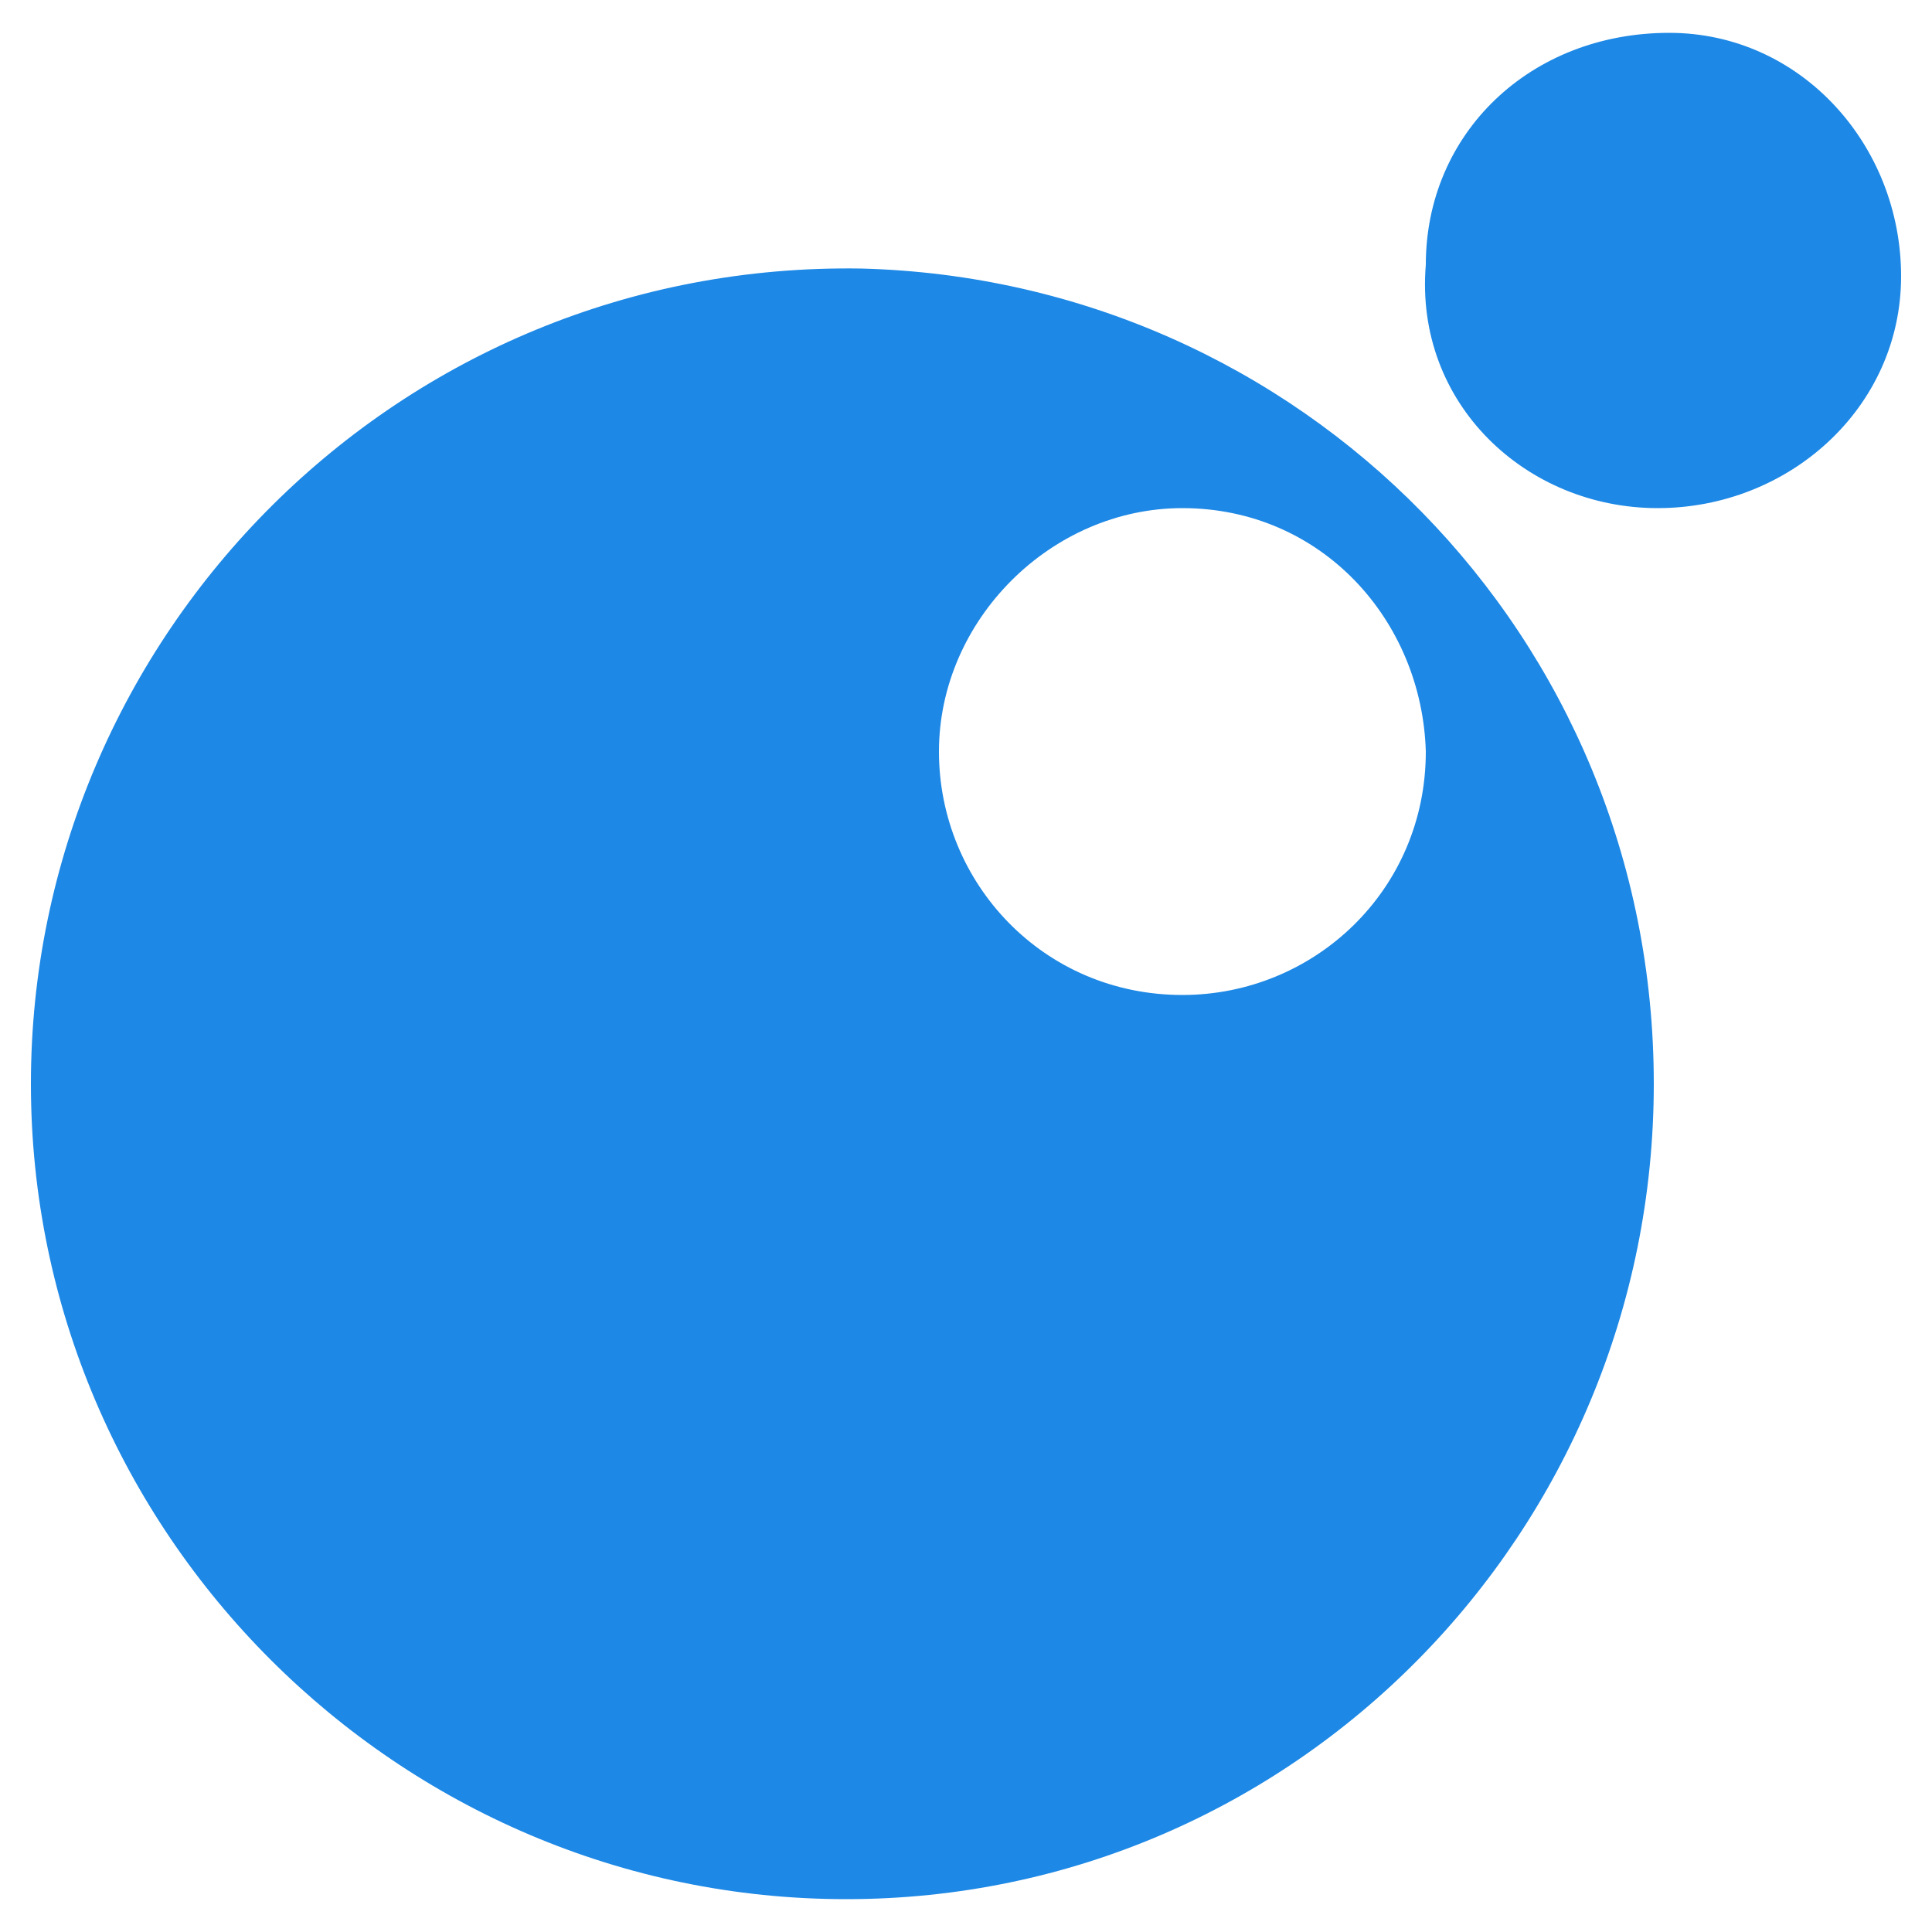
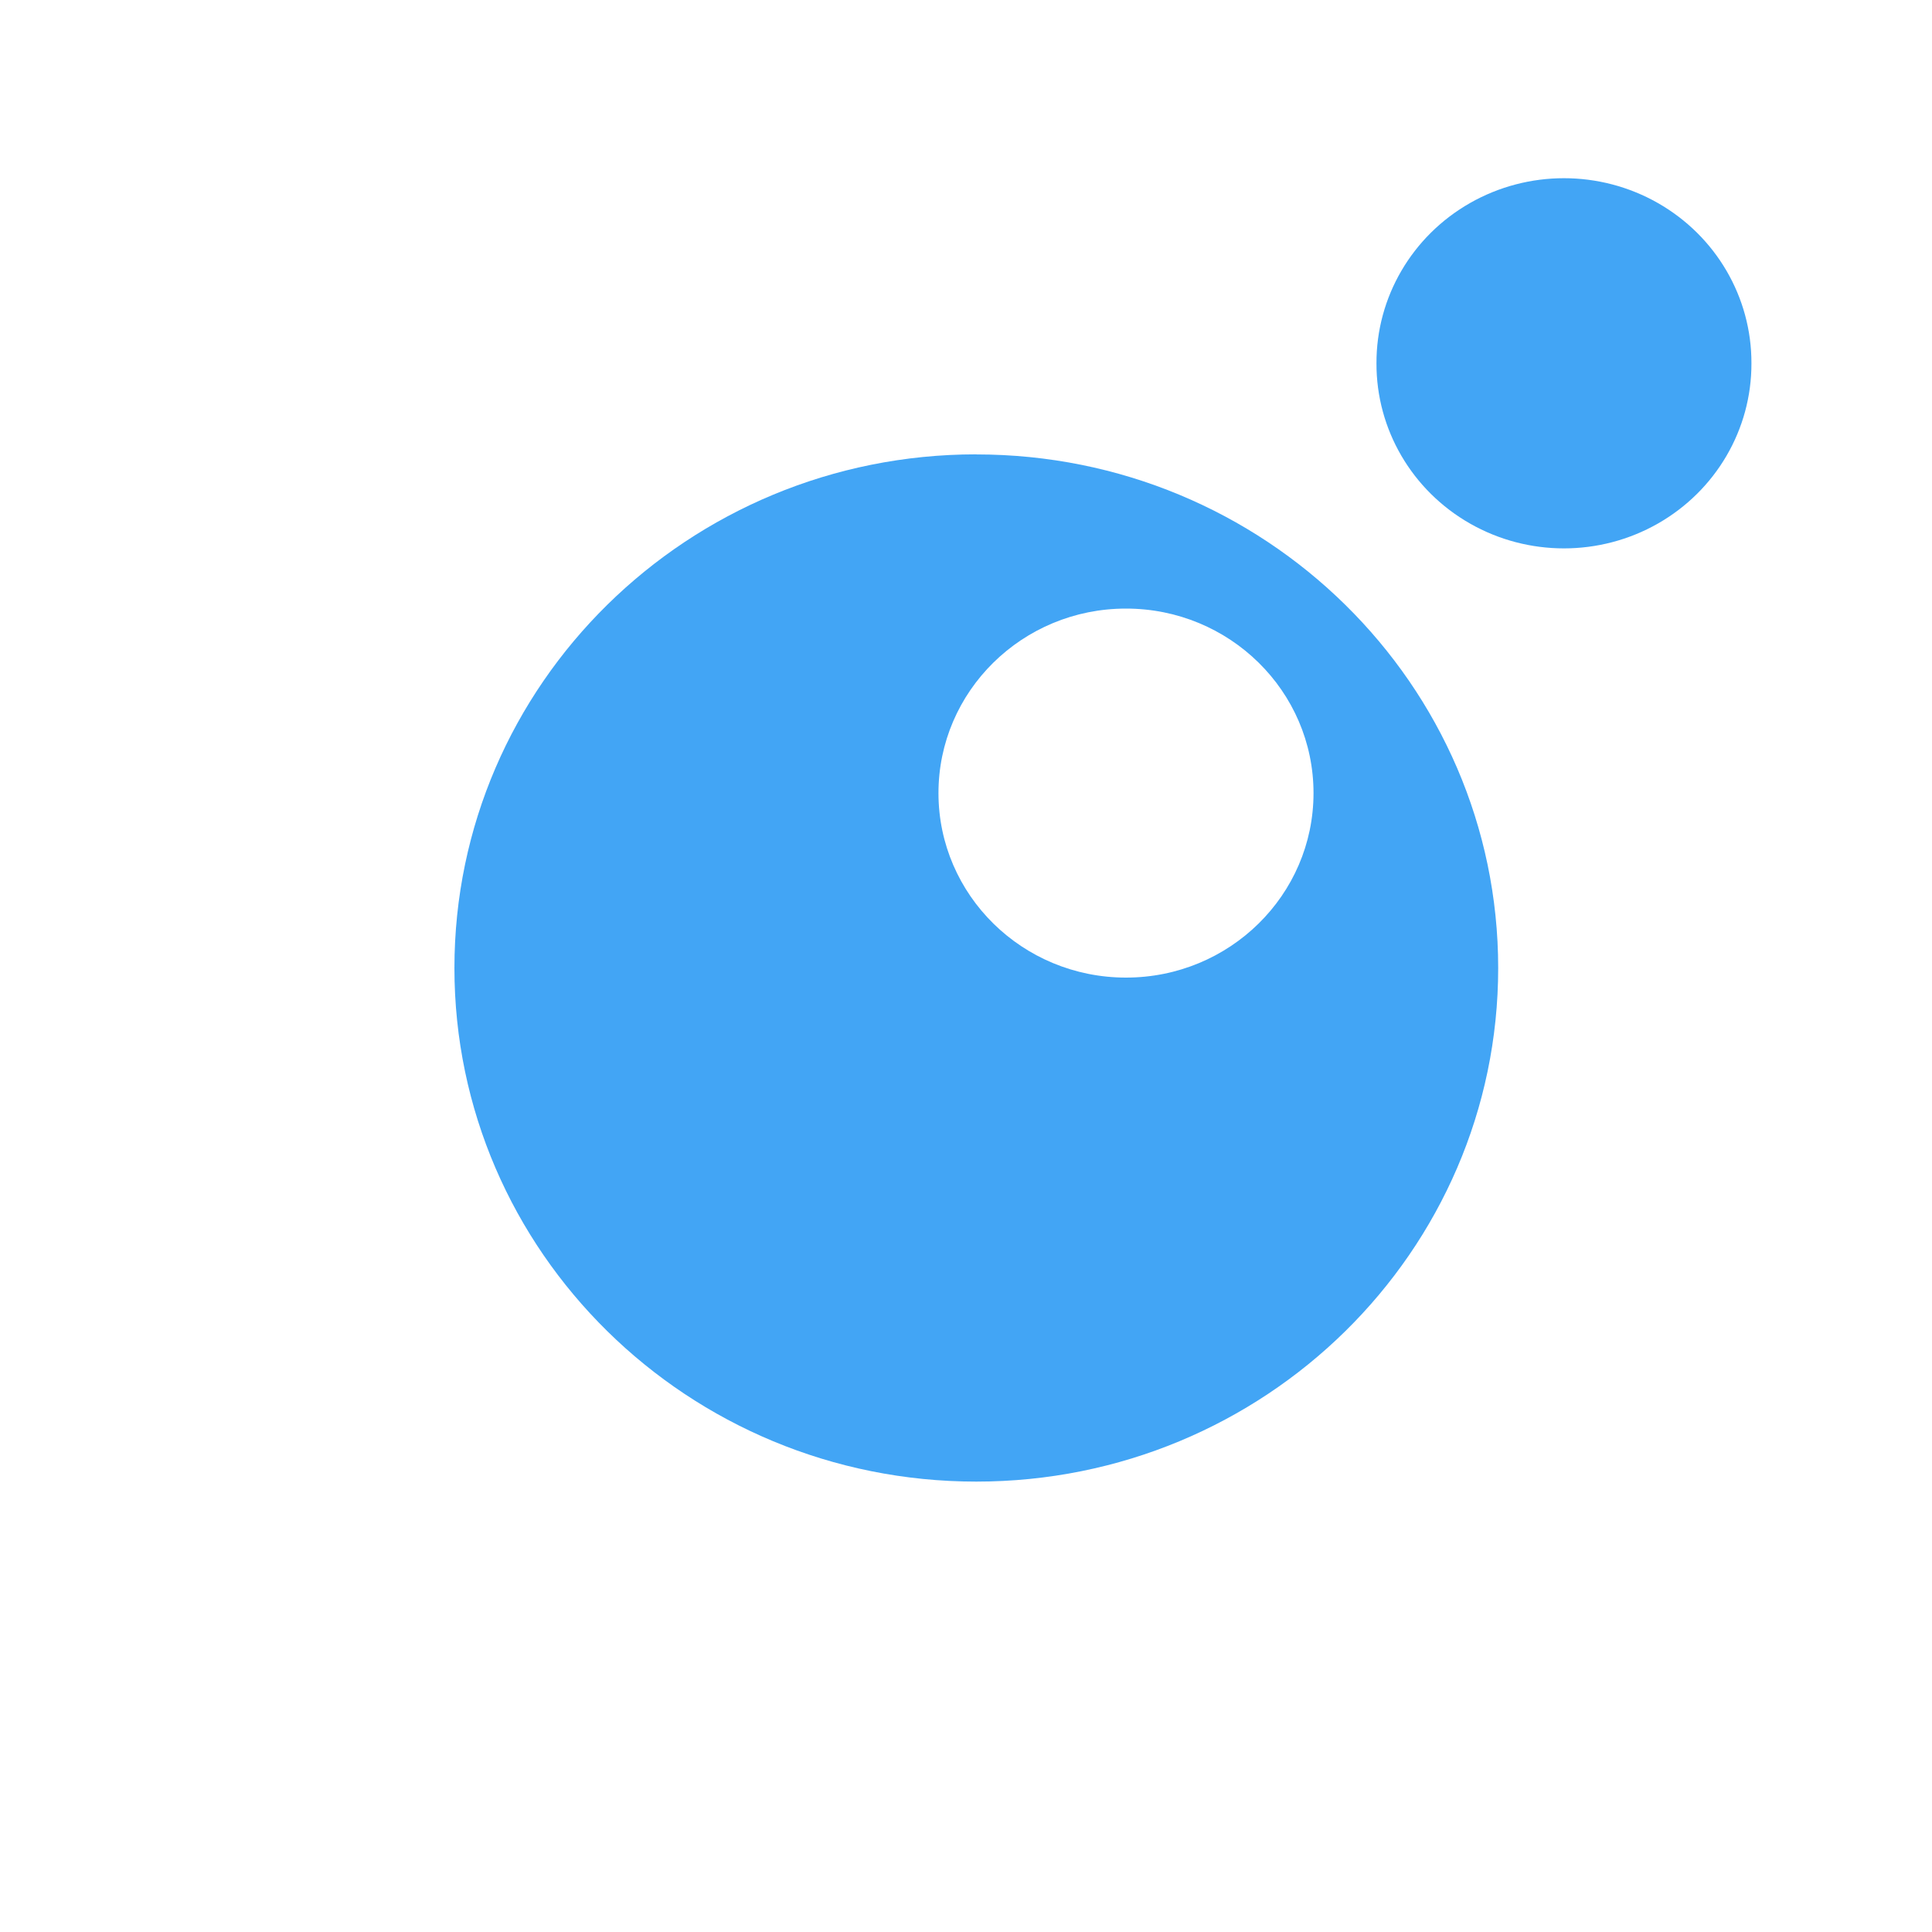
- <svg xmlns="http://www.w3.org/2000/svg" t="1749311779991" class="icon" viewBox="0 0 1024 1024" version="1.1" p-id="8755" width="200" height="200">
-   <path d="M448.512 1006.592c-237.568 0-432.128-194.56-432.128-432.128s194.56-436.224 440.32-432.128c232.448 6.144 419.84 194.56 419.84 432.128S686.08 1006.592 448.512 1006.592z m178.176-737.28c-69.632 0-129.024 59.392-129.024 129.024S552.96 527.36 626.688 527.36c69.632 0 129.024-55.296 129.024-129.024-2.048-69.632-55.296-129.024-129.024-129.024z m251.904 0c-69.632 0-129.024-55.296-122.88-129.024 0-69.632 55.296-122.88 129.024-122.88 69.632 0 122.88 59.392 122.88 129.024s-59.392 122.88-129.024 122.88z" fill="#1D88E5" p-id="8756" />
+ <svg xmlns="http://www.w3.org/2000/svg" t="1754558671134" class="icon" viewBox="0 0 1024 1024" version="1.1" p-id="5279" width="200" height="200">
+   <path d="M517.419 240.811a276.608 272.256 0 0 0-276.565 272.256 276.608 272.256 0 0 0 276.565 272.213 276.608 272.256 0 0 0 276.651-272.213 276.608 272.256 0 0 0-276.651-272.213z m79.36 81.749a99.371 97.792 0 0 1 99.413 97.835 99.371 97.792 0 0 1-99.413 97.749 99.371 97.792 0 0 1-99.371-97.707 99.371 97.792 0 0 1 99.328-97.877z" fill="#42A5F5" p-id="5280" />
+   <path d="M729.557 192.555a99.371 97.792 0 1 0 198.741 0 99.371 97.792 0 1 0-198.741 0Z" fill="#42A5F5" p-id="5281" />
</svg>
